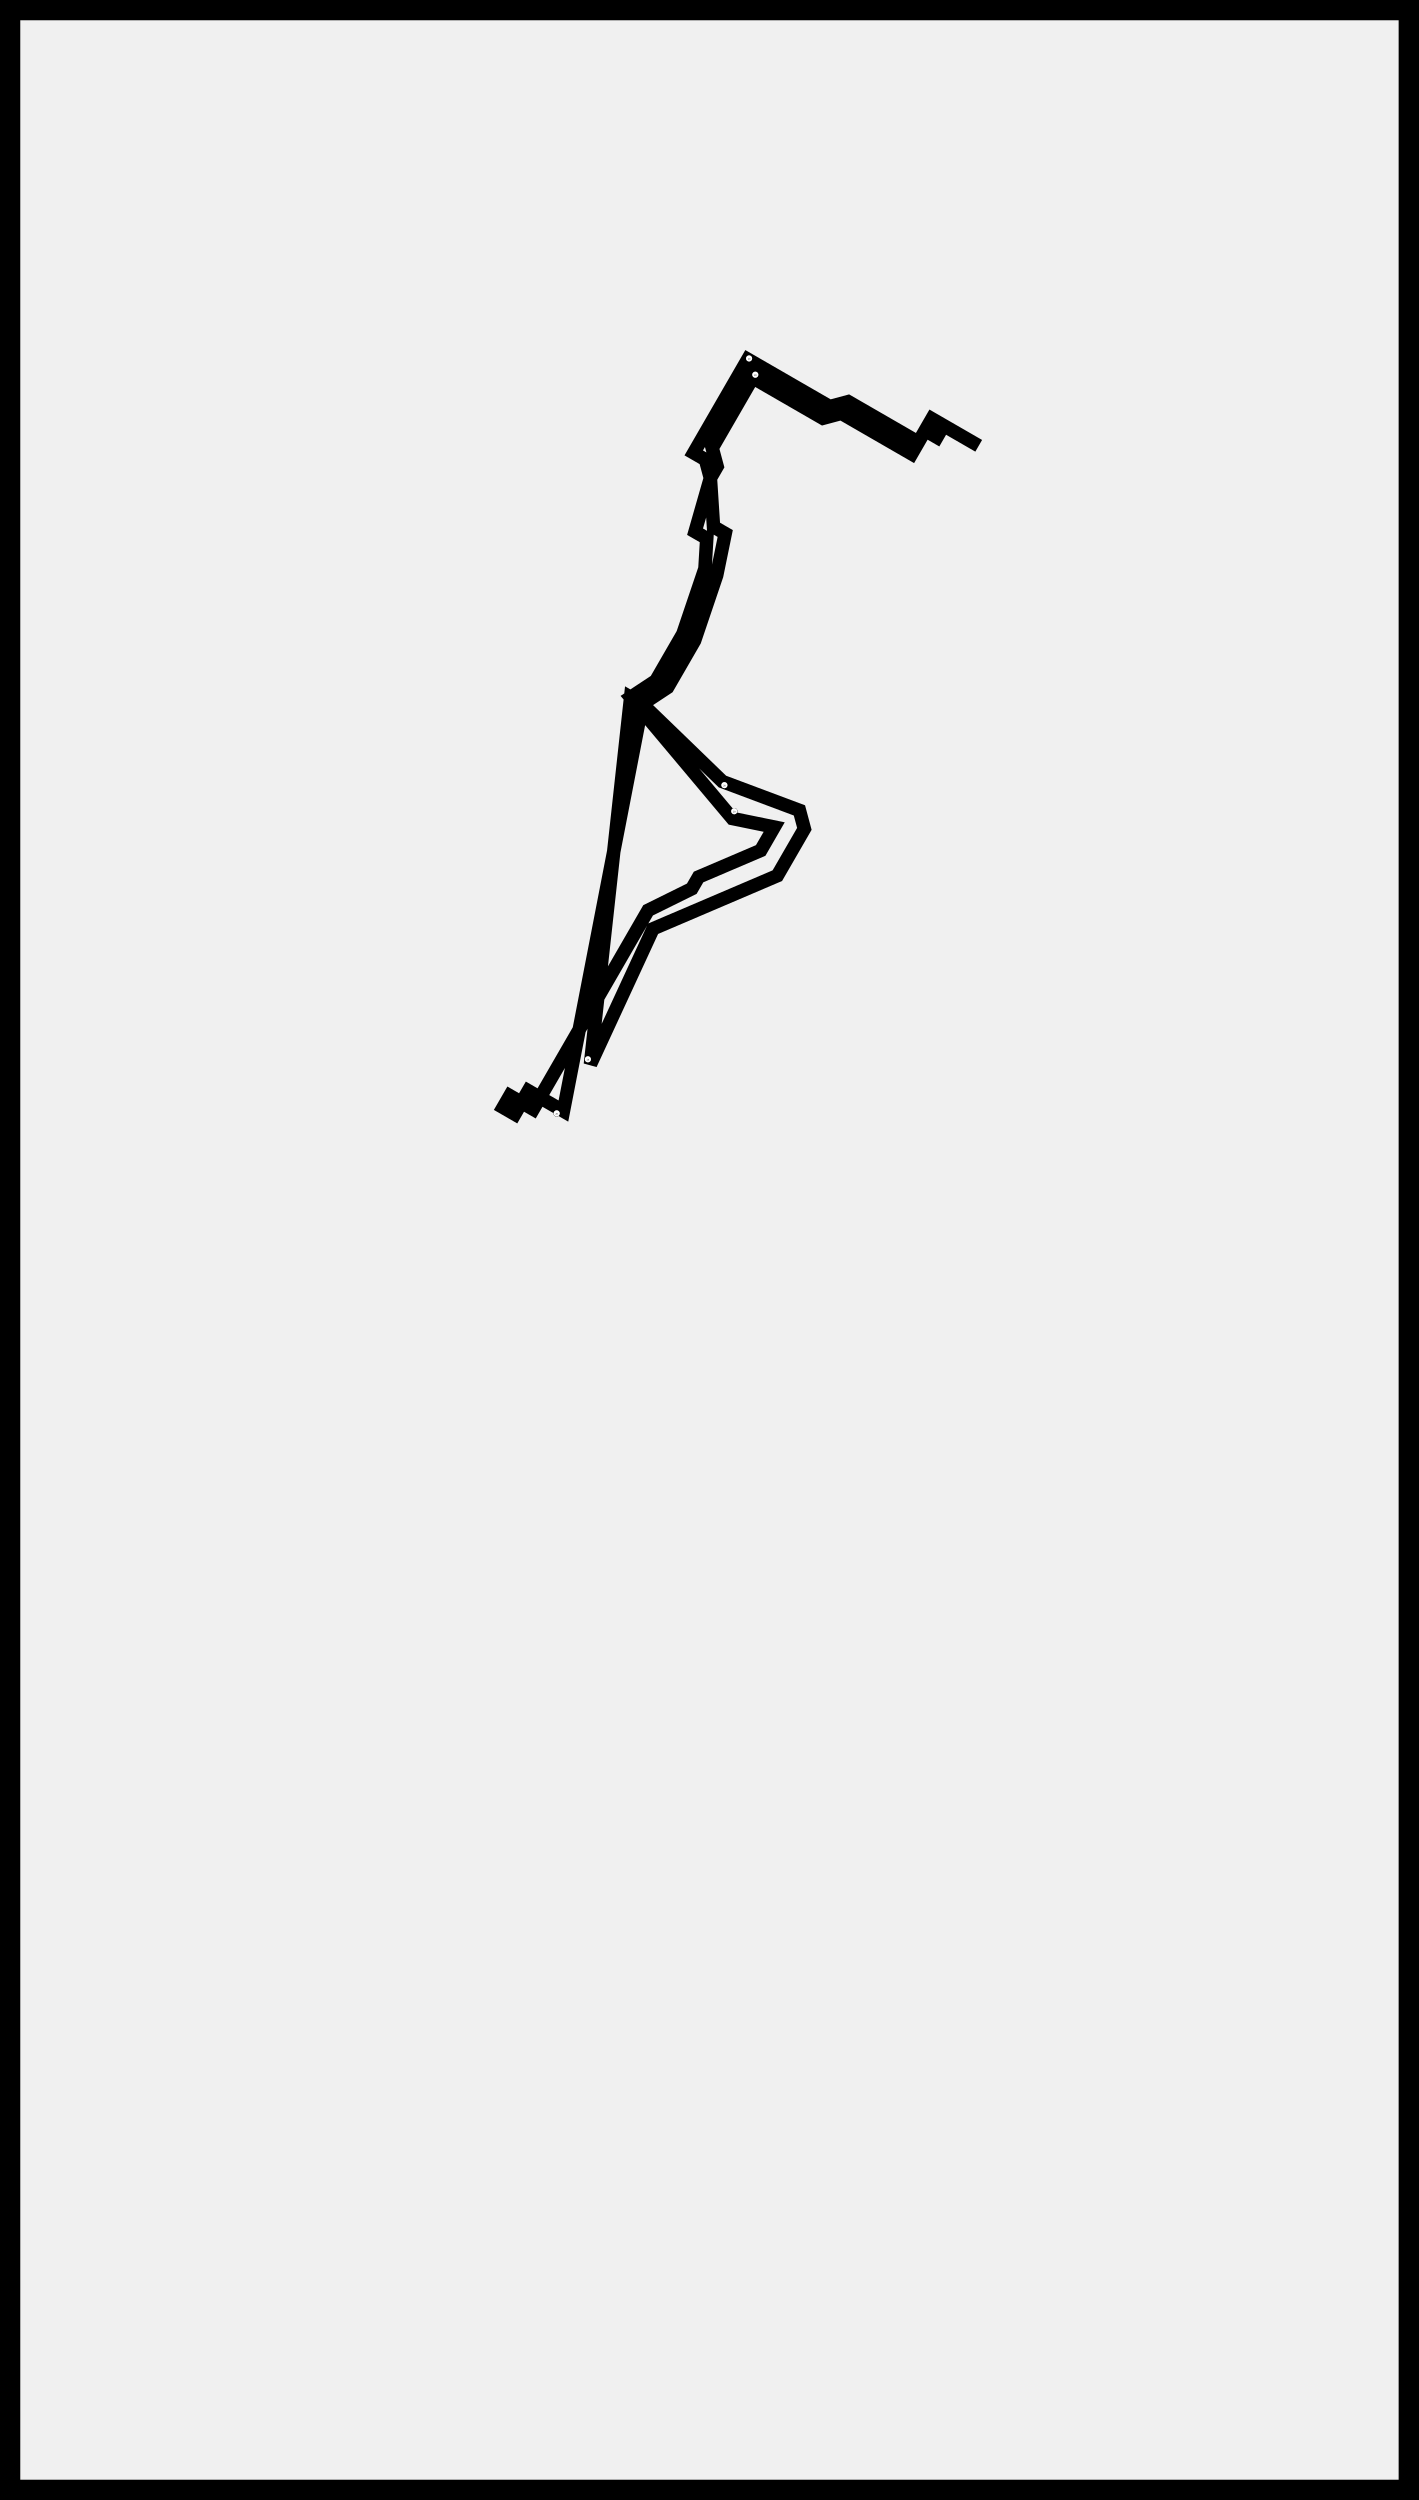
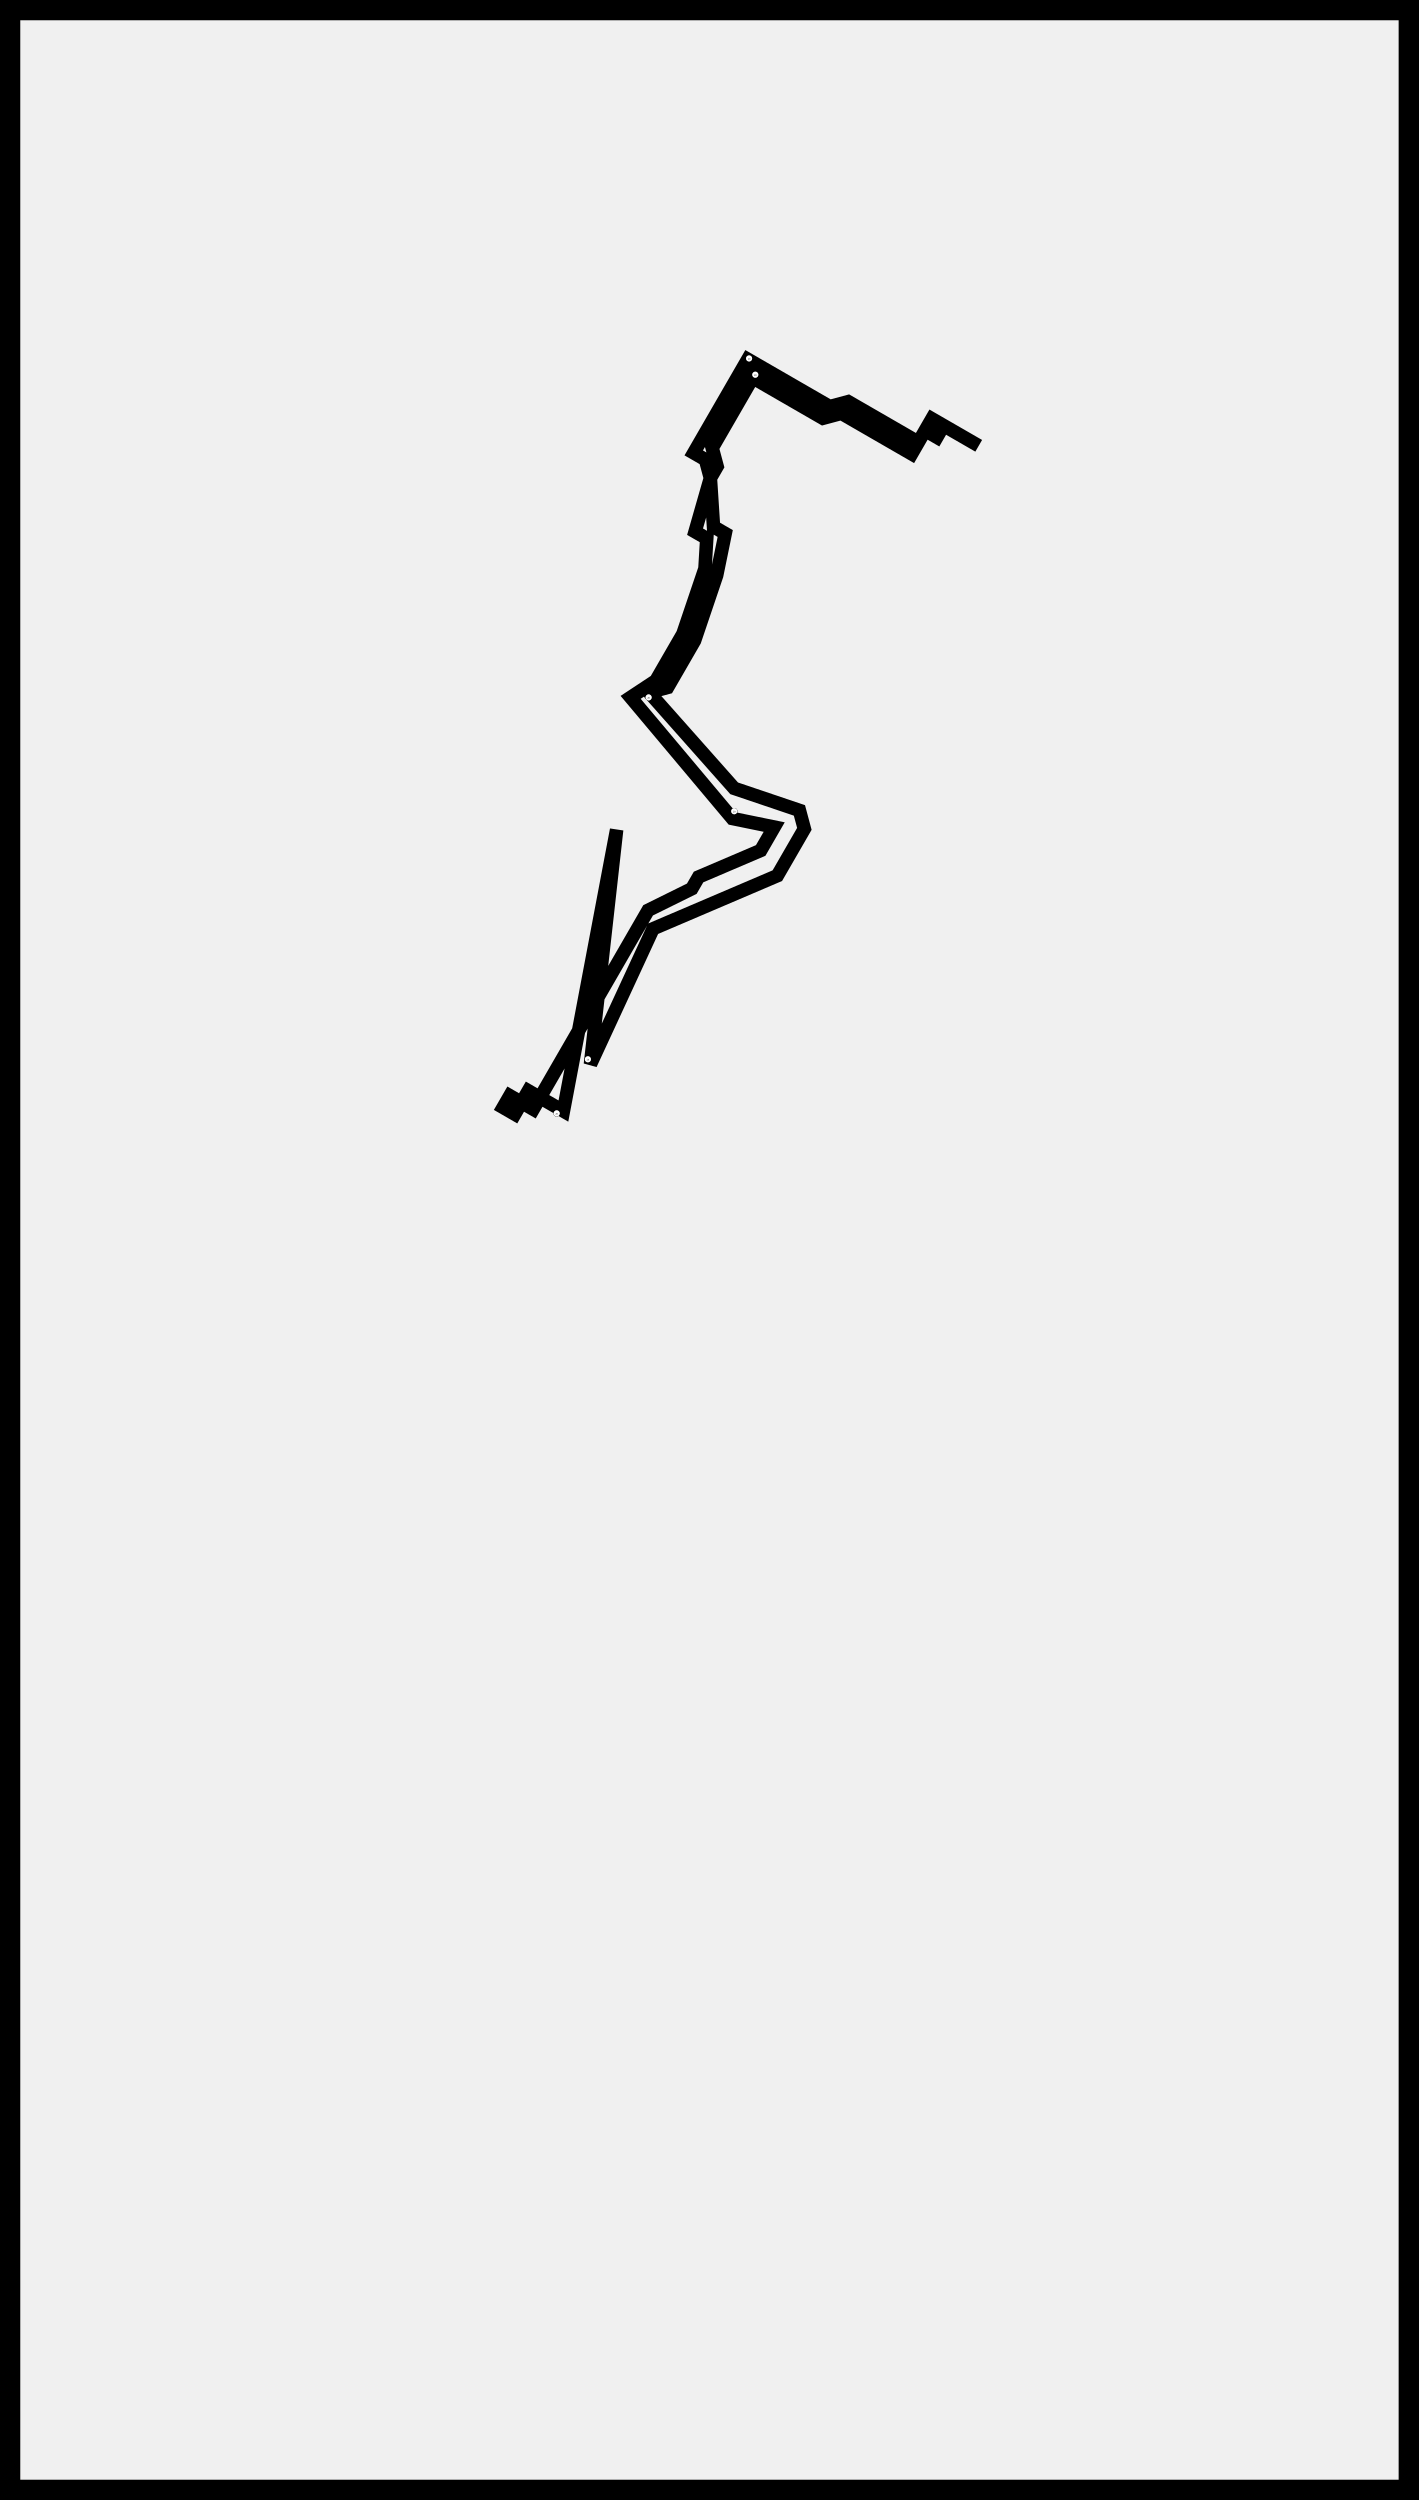
<svg xmlns="http://www.w3.org/2000/svg" width="1050" height="1850">
  <g transform="translate(525 925) rotate(30) scale(10000 -10000) translate(-106.8125 6.5925)">
    <path d="M106.76 -6.5 L106.865 -6.5 L106.865 -6.685 L106.76 -6.685 Z" fill="none" stroke="black" stroke-width="0.003" transform="translate(106.8125 -6.5925) rotate(30) translate(-106.8125 6.5925)" />
-     <path d="M106.788 -6.56 L106.798 -6.589 L106.795 -6.589 L106.795 -6.591 L106.794 -6.591 L106.794 -6.59 L106.796 -6.59 L106.796 -6.582 L106.796 -6.573 L106.798 -6.57 L106.798 -6.569 L106.801 -6.565 L106.801 -6.563 L106.798 -6.564 L106.787 -6.56 L106.788 -6.558 L106.788 -6.554 L106.787 -6.549 L106.786 -6.547 L106.785 -6.547 L106.784 -6.543 L106.783 -6.542 L106.782 -6.542 L106.782 -6.538 L106.782 -6.536 L106.782 -6.534 L106.789 -6.534 L106.79 -6.533 L106.796 -6.533 L106.796 -6.531 L106.796 -6.531 L106.796 -6.531 L106.8 -6.531 L106.797 -6.531 L106.797 -6.532 L106.796 -6.532 L106.796 -6.534 L106.79 -6.534 L106.789 -6.535 L106.783 -6.535 L106.783 -6.536 L106.783 -6.538 L106.783 -6.541 L106.784 -6.542 L106.784 -6.543 L106.786 -6.546 L106.787 -6.546 L106.788 -6.549 L106.789 -6.554 L106.789 -6.558 L106.788 -6.56 L106.796 -6.562 L106.802 -6.561 L106.803 -6.562 L106.803 -6.562 L106.803 -6.566 L106.8 -6.57 L106.8 -6.57 L106.797 -6.574 L106.798 -6.585 L106.787 -6.56 Z" stroke="black" stroke-width="0.001" fill="none" />
+     <path d="M106.798 -6.589 L106.795 -6.589 L106.795 -6.591 L106.794 -6.591 L106.794 -6.59 L106.796 -6.59 L106.796 -6.582 L106.796 -6.573 L106.798 -6.57 L106.798 -6.569 L106.801 -6.565 L106.801 -6.563 L106.798 -6.564 L106.787 -6.56 L106.788 -6.558 L106.788 -6.554 L106.787 -6.549 L106.786 -6.547 L106.785 -6.547 L106.784 -6.543 L106.783 -6.542 L106.782 -6.542 L106.782 -6.538 L106.782 -6.536 L106.782 -6.534 L106.789 -6.534 L106.79 -6.533 L106.796 -6.533 L106.796 -6.531 L106.796 -6.531 L106.796 -6.531 L106.8 -6.531 L106.797 -6.531 L106.797 -6.532 L106.796 -6.532 L106.796 -6.534 L106.79 -6.534 L106.789 -6.535 L106.783 -6.535 L106.783 -6.536 L106.783 -6.538 L106.783 -6.541 L106.784 -6.542 L106.784 -6.543 L106.786 -6.546 L106.787 -6.546 L106.788 -6.549 L106.789 -6.554 L106.789 -6.558 L106.788 -6.559 L106.797 -6.562 L106.802 -6.561 L106.803 -6.562 L106.803 -6.562 L106.803 -6.566 L106.8 -6.57 L106.8 -6.57 L106.797 -6.574 L106.798 -6.585 L106.791 -6.569 Z" stroke="black" stroke-width="0.001" fill="none" />
    <circle cx="106.798" cy="-12.589" r="15" transform="translate(106.7977 -6.589475) scale(0.000015 -0.000015) translate(-106.7977 6.589475) translate(106.8125 -6.5925) rotate(-30) translate(-106.8125 6.5925)" fill="white" stroke="black" stroke-width="2" />
    <circle cx="106.798" cy="-12.564" r="15" transform="translate(106.7979 -6.563542) scale(0.000015 -0.000015) translate(-106.7979 6.563542) translate(106.8125 -6.5925) rotate(-30) translate(-106.8125 6.5925)" fill="white" stroke="black" stroke-width="2" />
    <circle cx="106.782" cy="-12.534" r="15" transform="translate(106.7821 -6.533976) scale(0.000015 -0.000015) translate(-106.7821 6.533976) translate(106.8125 -6.5925) rotate(-30) translate(-106.8125 6.5925)" fill="white" stroke="black" stroke-width="2" />
    <circle cx="106.783" cy="-12.535" r="15" transform="translate(106.7831 -6.534788) scale(0.000015 -0.000015) translate(-106.7831 6.534788) translate(106.8125 -6.5925) rotate(-30) translate(-106.8125 6.5925)" fill="white" stroke="black" stroke-width="2" />
-     <circle cx="106.796" cy="-12.562" r="15" transform="translate(106.7963 -6.562236) scale(0.000015 -0.000015) translate(-106.7963 6.562236) translate(106.8125 -6.5925) rotate(-30) translate(-106.8125 6.5925)" fill="white" stroke="black" stroke-width="2" />
+     <circle cx="106.788" cy="-12.559" r="15" transform="translate(106.7882 -6.559417) scale(0.000015 -0.000015) translate(-106.7882 6.559417) translate(106.8125 -6.5925) rotate(-30) translate(-106.8125 6.5925)" fill="white" stroke="black" stroke-width="2" />
    <circle cx="106.798" cy="-12.585" r="15" transform="translate(106.7977 -6.584854) scale(0.000015 -0.000015) translate(-106.7977 6.584854) translate(106.8125 -6.5925) rotate(-30) translate(-106.8125 6.5925)" fill="white" stroke="black" stroke-width="2" />
    <circle cx="106.798" cy="-12.589" r="15" transform="translate(106.7977 -6.589475) scale(0.000015 -0.000015) translate(-106.7977 6.589475) translate(106.8125 -6.5925) rotate(-30) translate(-106.8125 6.5925)" fill="white" stroke="none" />
    <circle cx="106.798" cy="-12.564" r="15" transform="translate(106.7979 -6.563542) scale(0.000015 -0.000015) translate(-106.7979 6.563542) translate(106.8125 -6.5925) rotate(-30) translate(-106.8125 6.5925)" fill="white" stroke="none" />
    <circle cx="106.782" cy="-12.534" r="15" transform="translate(106.7821 -6.533976) scale(0.000015 -0.000015) translate(-106.7821 6.533976) translate(106.8125 -6.5925) rotate(-30) translate(-106.8125 6.5925)" fill="white" stroke="none" />
    <circle cx="106.783" cy="-12.535" r="15" transform="translate(106.7831 -6.534788) scale(0.000015 -0.000015) translate(-106.7831 6.534788) translate(106.8125 -6.5925) rotate(-30) translate(-106.8125 6.5925)" fill="white" stroke="none" />
-     <circle cx="106.796" cy="-12.562" r="15" transform="translate(106.7963 -6.562236) scale(0.000015 -0.000015) translate(-106.7963 6.562236) translate(106.8125 -6.5925) rotate(-30) translate(-106.8125 6.5925)" fill="white" stroke="none" />
+     <circle cx="106.788" cy="-12.559" r="15" transform="translate(106.7882 -6.559417) scale(0.000015 -0.000015) translate(-106.7882 6.559417) translate(106.8125 -6.5925) rotate(-30) translate(-106.8125 6.5925)" fill="white" stroke="none" />
    <circle cx="106.798" cy="-12.585" r="15" transform="translate(106.7977 -6.584854) scale(0.000015 -0.000015) translate(-106.7977 6.584854) translate(106.8125 -6.5925) rotate(-30) translate(-106.8125 6.5925)" fill="white" stroke="none" />
    <text x="106.798" y="-6.589" fill="black" text-anchor="middle" transform="translate(106.7977 -6.589475) scale(0.000015 -0.000015) translate(-106.7977 6.589475) translate(106.8125 -6.5925) rotate(-30) translate(-106.8125 6.5925)">20</text>
    <text x="106.798" y="-6.564" fill="black" text-anchor="middle" transform="translate(106.7979 -6.563542) scale(0.000015 -0.000015) translate(-106.7979 6.563542) translate(106.8125 -6.5925) rotate(-30) translate(-106.8125 6.5925)">20</text>
    <text x="106.782" y="-6.534" fill="black" text-anchor="middle" transform="translate(106.7821 -6.533976) scale(0.000015 -0.000015) translate(-106.7821 6.533976) translate(106.8125 -6.5925) rotate(-30) translate(-106.8125 6.5925)">20</text>
    <text x="106.783" y="-6.535" fill="black" text-anchor="middle" transform="translate(106.7831 -6.534788) scale(0.000015 -0.000015) translate(-106.7831 6.534788) translate(106.8125 -6.5925) rotate(-30) translate(-106.8125 6.5925)">20</text>
-     <text x="106.796" y="-6.562" fill="black" text-anchor="middle" transform="translate(106.7963 -6.562236) scale(0.000015 -0.000015) translate(-106.7963 6.562236) translate(106.8125 -6.5925) rotate(-30) translate(-106.8125 6.5925)">20</text>
+     <text x="106.788" y="-6.559" fill="black" text-anchor="middle" transform="translate(106.7882 -6.559417) scale(0.000015 -0.000015) translate(-106.7882 6.559417) translate(106.8125 -6.5925) rotate(-30) translate(-106.8125 6.5925)">20</text>
    <text x="106.798" y="-6.585" fill="black" text-anchor="middle" transform="translate(106.7977 -6.584854) scale(0.000015 -0.000015) translate(-106.7977 6.584854) translate(106.8125 -6.5925) rotate(-30) translate(-106.8125 6.5925)">20</text>
+     <line x1="106.787" y1="-6.56" x2="106.797" y2="-6.589" style="stroke:rgb(255,0,0);stroke-width:0" />
+     <line x1="106.797" y1="-6.589" x2="106.795" y2="-6.589" style="stroke:rgb(255,0,0);stroke-width:0" />
+     <line x1="106.795" y1="-6.589" x2="106.794" y2="-6.591" style="stroke:rgb(255,0,0);stroke-width:0" />
+     <line x1="106.794" y1="-6.591" x2="106.793" y2="-6.591" style="stroke:rgb(255,0,0);stroke-width:0" />
+     <line x1="106.793" y1="-6.591" x2="106.793" y2="-6.591" style="stroke:rgb(255,0,0);stroke-width:0" />
+     <line x1="106.793" y1="-6.591" x2="106.797" y2="-6.591" style="stroke:rgb(255,0,0);stroke-width:0" />
+     <line x1="106.797" y1="-6.591" x2="106.797" y2="-6.582" style="stroke:rgb(255,0,0);stroke-width:0" />
+     <line x1="106.797" y1="-6.582" x2="106.796" y2="-6.573" style="stroke:rgb(255,0,0);stroke-width:0" />
+     <line x1="106.796" y1="-6.573" x2="106.799" y2="-6.57" style="stroke:rgb(255,0,0);stroke-width:0" />
+     <line x1="106.799" y1="-6.57" x2="106.799" y2="-6.569" style="stroke:rgb(255,0,0);stroke-width:0" />
+     <line x1="106.799" y1="-6.569" x2="106.802" y2="-6.565" style="stroke:rgb(255,0,0);stroke-width:0" />
+     <line x1="106.802" y1="-6.565" x2="106.802" y2="-6.562" style="stroke:rgb(255,0,0);stroke-width:0" />
+     <line x1="106.802" y1="-6.562" x2="106.797" y2="-6.563" style="stroke:rgb(255,0,0);stroke-width:0" />
+     <line x1="106.797" y1="-6.563" x2="106.787" y2="-6.56" style="stroke:rgb(255,0,0);stroke-width:0" />
+     <line x1="106.787" y1="-6.56" x2="106.788" y2="-6.558" style="stroke:rgb(255,0,0);stroke-width:0" />
+     <line x1="106.788" y1="-6.558" x2="106.788" y2="-6.554" style="stroke:rgb(255,0,0);stroke-width:0" />
+     <line x1="106.788" y1="-6.554" x2="106.788" y2="-6.549" style="stroke:rgb(255,0,0);stroke-width:0" />
+     <line x1="106.788" y1="-6.549" x2="106.786" y2="-6.547" style="stroke:rgb(255,0,0);stroke-width:0" />
+     <line x1="106.786" y1="-6.547" x2="106.786" y2="-6.547" style="stroke:rgb(255,0,0);stroke-width:0" />
+     <line x1="106.786" y1="-6.547" x2="106.784" y2="-6.543" style="stroke:rgb(255,0,0);stroke-width:0" />
+     <line x1="106.784" y1="-6.543" x2="106.784" y2="-6.542" style="stroke:rgb(255,0,0);stroke-width:0" />
+     <line x1="106.784" y1="-6.542" x2="106.783" y2="-6.541" style="stroke:rgb(255,0,0);stroke-width:0" />
+     <line x1="106.783" y1="-6.541" x2="106.783" y2="-6.538" style="stroke:rgb(255,0,0);stroke-width:0" />
+     <line x1="106.783" y1="-6.538" x2="106.783" y2="-6.536" style="stroke:rgb(255,0,0);stroke-width:0" />
+     <line x1="106.783" y1="-6.536" x2="106.783" y2="-6.534" style="stroke:rgb(255,0,0);stroke-width:0" />
+     <line x1="106.783" y1="-6.534" x2="106.789" y2="-6.534" style="stroke:rgb(255,0,0);stroke-width:0" />
+     <line x1="106.789" y1="-6.534" x2="106.79" y2="-6.534" style="stroke:rgb(255,0,0);stroke-width:0" />
+     <line x1="106.79" y1="-6.534" x2="106.796" y2="-6.534" style="stroke:rgb(255,0,0);stroke-width:0" />
+     <line x1="106.796" y1="-6.534" x2="106.796" y2="-6.532" style="stroke:rgb(255,0,0);stroke-width:0" />
+     <line x1="106.796" y1="-6.532" x2="106.796" y2="-6.531" style="stroke:rgb(255,0,0);stroke-width:0" />
+     <line x1="106.796" y1="-6.531" x2="106.797" y2="-6.531" style="stroke:rgb(255,0,0);stroke-width:0" />
+     <line x1="106.797" y1="-6.531" x2="106.8" y2="-6.531" style="stroke:rgb(255,0,0);stroke-width:0" />
+     <line x1="106.8" y1="-6.531" x2="106.797" y2="-6.531" style="stroke:rgb(255,0,0);stroke-width:0" />
+     <line x1="106.797" y1="-6.531" x2="106.796" y2="-6.531" style="stroke:rgb(255,0,0);stroke-width:0" />
+     <line x1="106.796" y1="-6.531" x2="106.796" y2="-6.532" style="stroke:rgb(255,0,0);stroke-width:0" />
+     <line x1="106.796" y1="-6.532" x2="106.796" y2="-6.534" style="stroke:rgb(255,0,0);stroke-width:0" />
+     <line x1="106.796" y1="-6.534" x2="106.79" y2="-6.534" style="stroke:rgb(255,0,0);stroke-width:0" />
+     <line x1="106.79" y1="-6.534" x2="106.789" y2="-6.534" style="stroke:rgb(255,0,0);stroke-width:0" />
+     <line x1="106.789" y1="-6.534" x2="106.783" y2="-6.534" style="stroke:rgb(255,0,0);stroke-width:0" />
+     <line x1="106.783" y1="-6.534" x2="106.783" y2="-6.536" style="stroke:rgb(255,0,0);stroke-width:0" />
+     <line x1="106.783" y1="-6.536" x2="106.783" y2="-6.538" style="stroke:rgb(255,0,0);stroke-width:0" />
+     <line x1="106.783" y1="-6.538" x2="106.783" y2="-6.541" style="stroke:rgb(255,0,0);stroke-width:0" />
+     <line x1="106.783" y1="-6.541" x2="106.784" y2="-6.542" style="stroke:rgb(255,0,0);stroke-width:0" />
+     <line x1="106.784" y1="-6.542" x2="106.784" y2="-6.543" style="stroke:rgb(255,0,0);stroke-width:0" />
+     <line x1="106.784" y1="-6.543" x2="106.786" y2="-6.547" style="stroke:rgb(255,0,0);stroke-width:0" />
+     <line x1="106.786" y1="-6.547" x2="106.786" y2="-6.547" style="stroke:rgb(255,0,0);stroke-width:0" />
+     <line x1="106.786" y1="-6.547" x2="106.788" y2="-6.549" style="stroke:rgb(255,0,0);stroke-width:0" />
+     <line x1="106.788" y1="-6.549" x2="106.788" y2="-6.554" style="stroke:rgb(255,0,0);stroke-width:0" />
+     <line x1="106.788" y1="-6.554" x2="106.788" y2="-6.558" style="stroke:rgb(255,0,0);stroke-width:0" />
+     <line x1="106.788" y1="-6.558" x2="106.787" y2="-6.56" style="stroke:rgb(255,0,0);stroke-width:0" />
+     <line x1="106.787" y1="-6.56" x2="106.797" y2="-6.563" style="stroke:rgb(255,0,0);stroke-width:0" />
+     <line x1="106.797" y1="-6.563" x2="106.802" y2="-6.562" style="stroke:rgb(255,0,0);stroke-width:0" />
+     <line x1="106.802" y1="-6.562" x2="106.803" y2="-6.562" style="stroke:rgb(255,0,0);stroke-width:0" />
+     <line x1="106.803" y1="-6.562" x2="106.802" y2="-6.562" style="stroke:rgb(255,0,0);stroke-width:0" />
+     <line x1="106.802" y1="-6.562" x2="106.802" y2="-6.565" style="stroke:rgb(255,0,0);stroke-width:0" />
+     <line x1="106.802" y1="-6.565" x2="106.799" y2="-6.569" style="stroke:rgb(255,0,0);stroke-width:0" />
+     <line x1="106.799" y1="-6.569" x2="106.799" y2="-6.57" style="stroke:rgb(255,0,0);stroke-width:0" />
+     <line x1="106.799" y1="-6.57" x2="106.796" y2="-6.573" style="stroke:rgb(255,0,0);stroke-width:0" />
+     <line x1="106.796" y1="-6.573" x2="106.797" y2="-6.582" style="stroke:rgb(255,0,0);stroke-width:0" />
+     <line x1="106.797" y1="-6.582" x2="106.787" y2="-6.56" style="stroke:rgb(255,0,0);stroke-width:0" />
  </g>
</svg>
